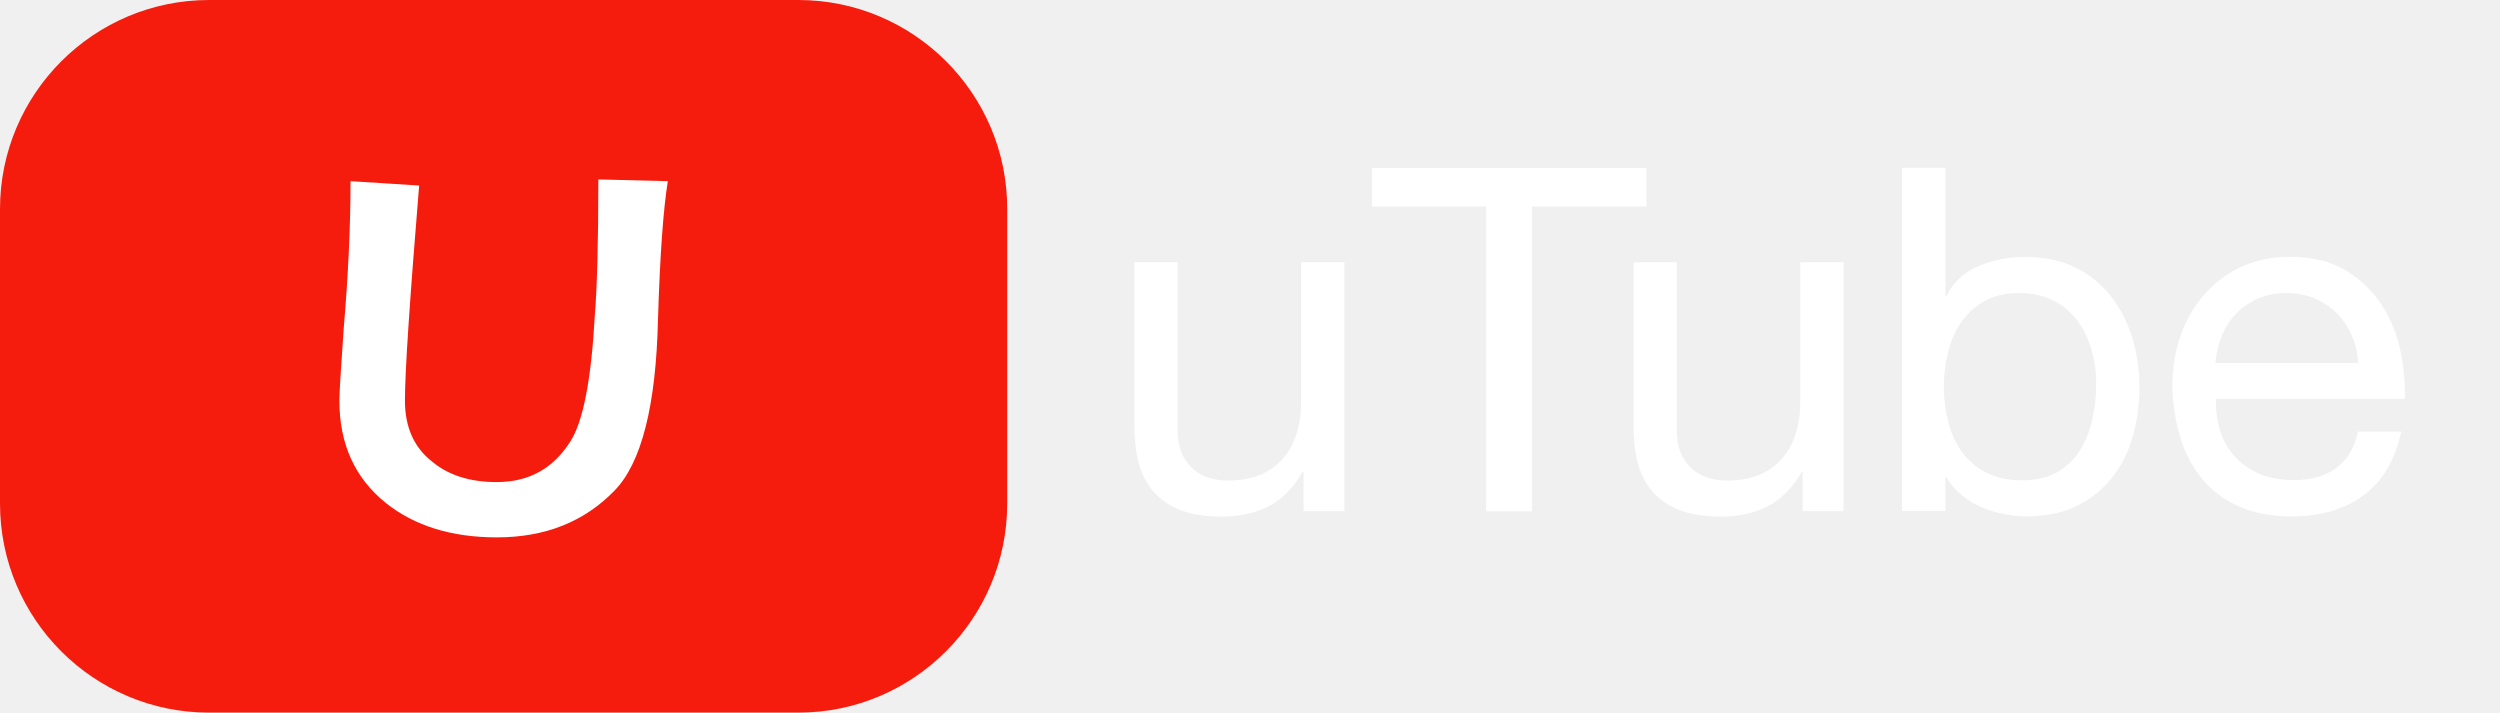
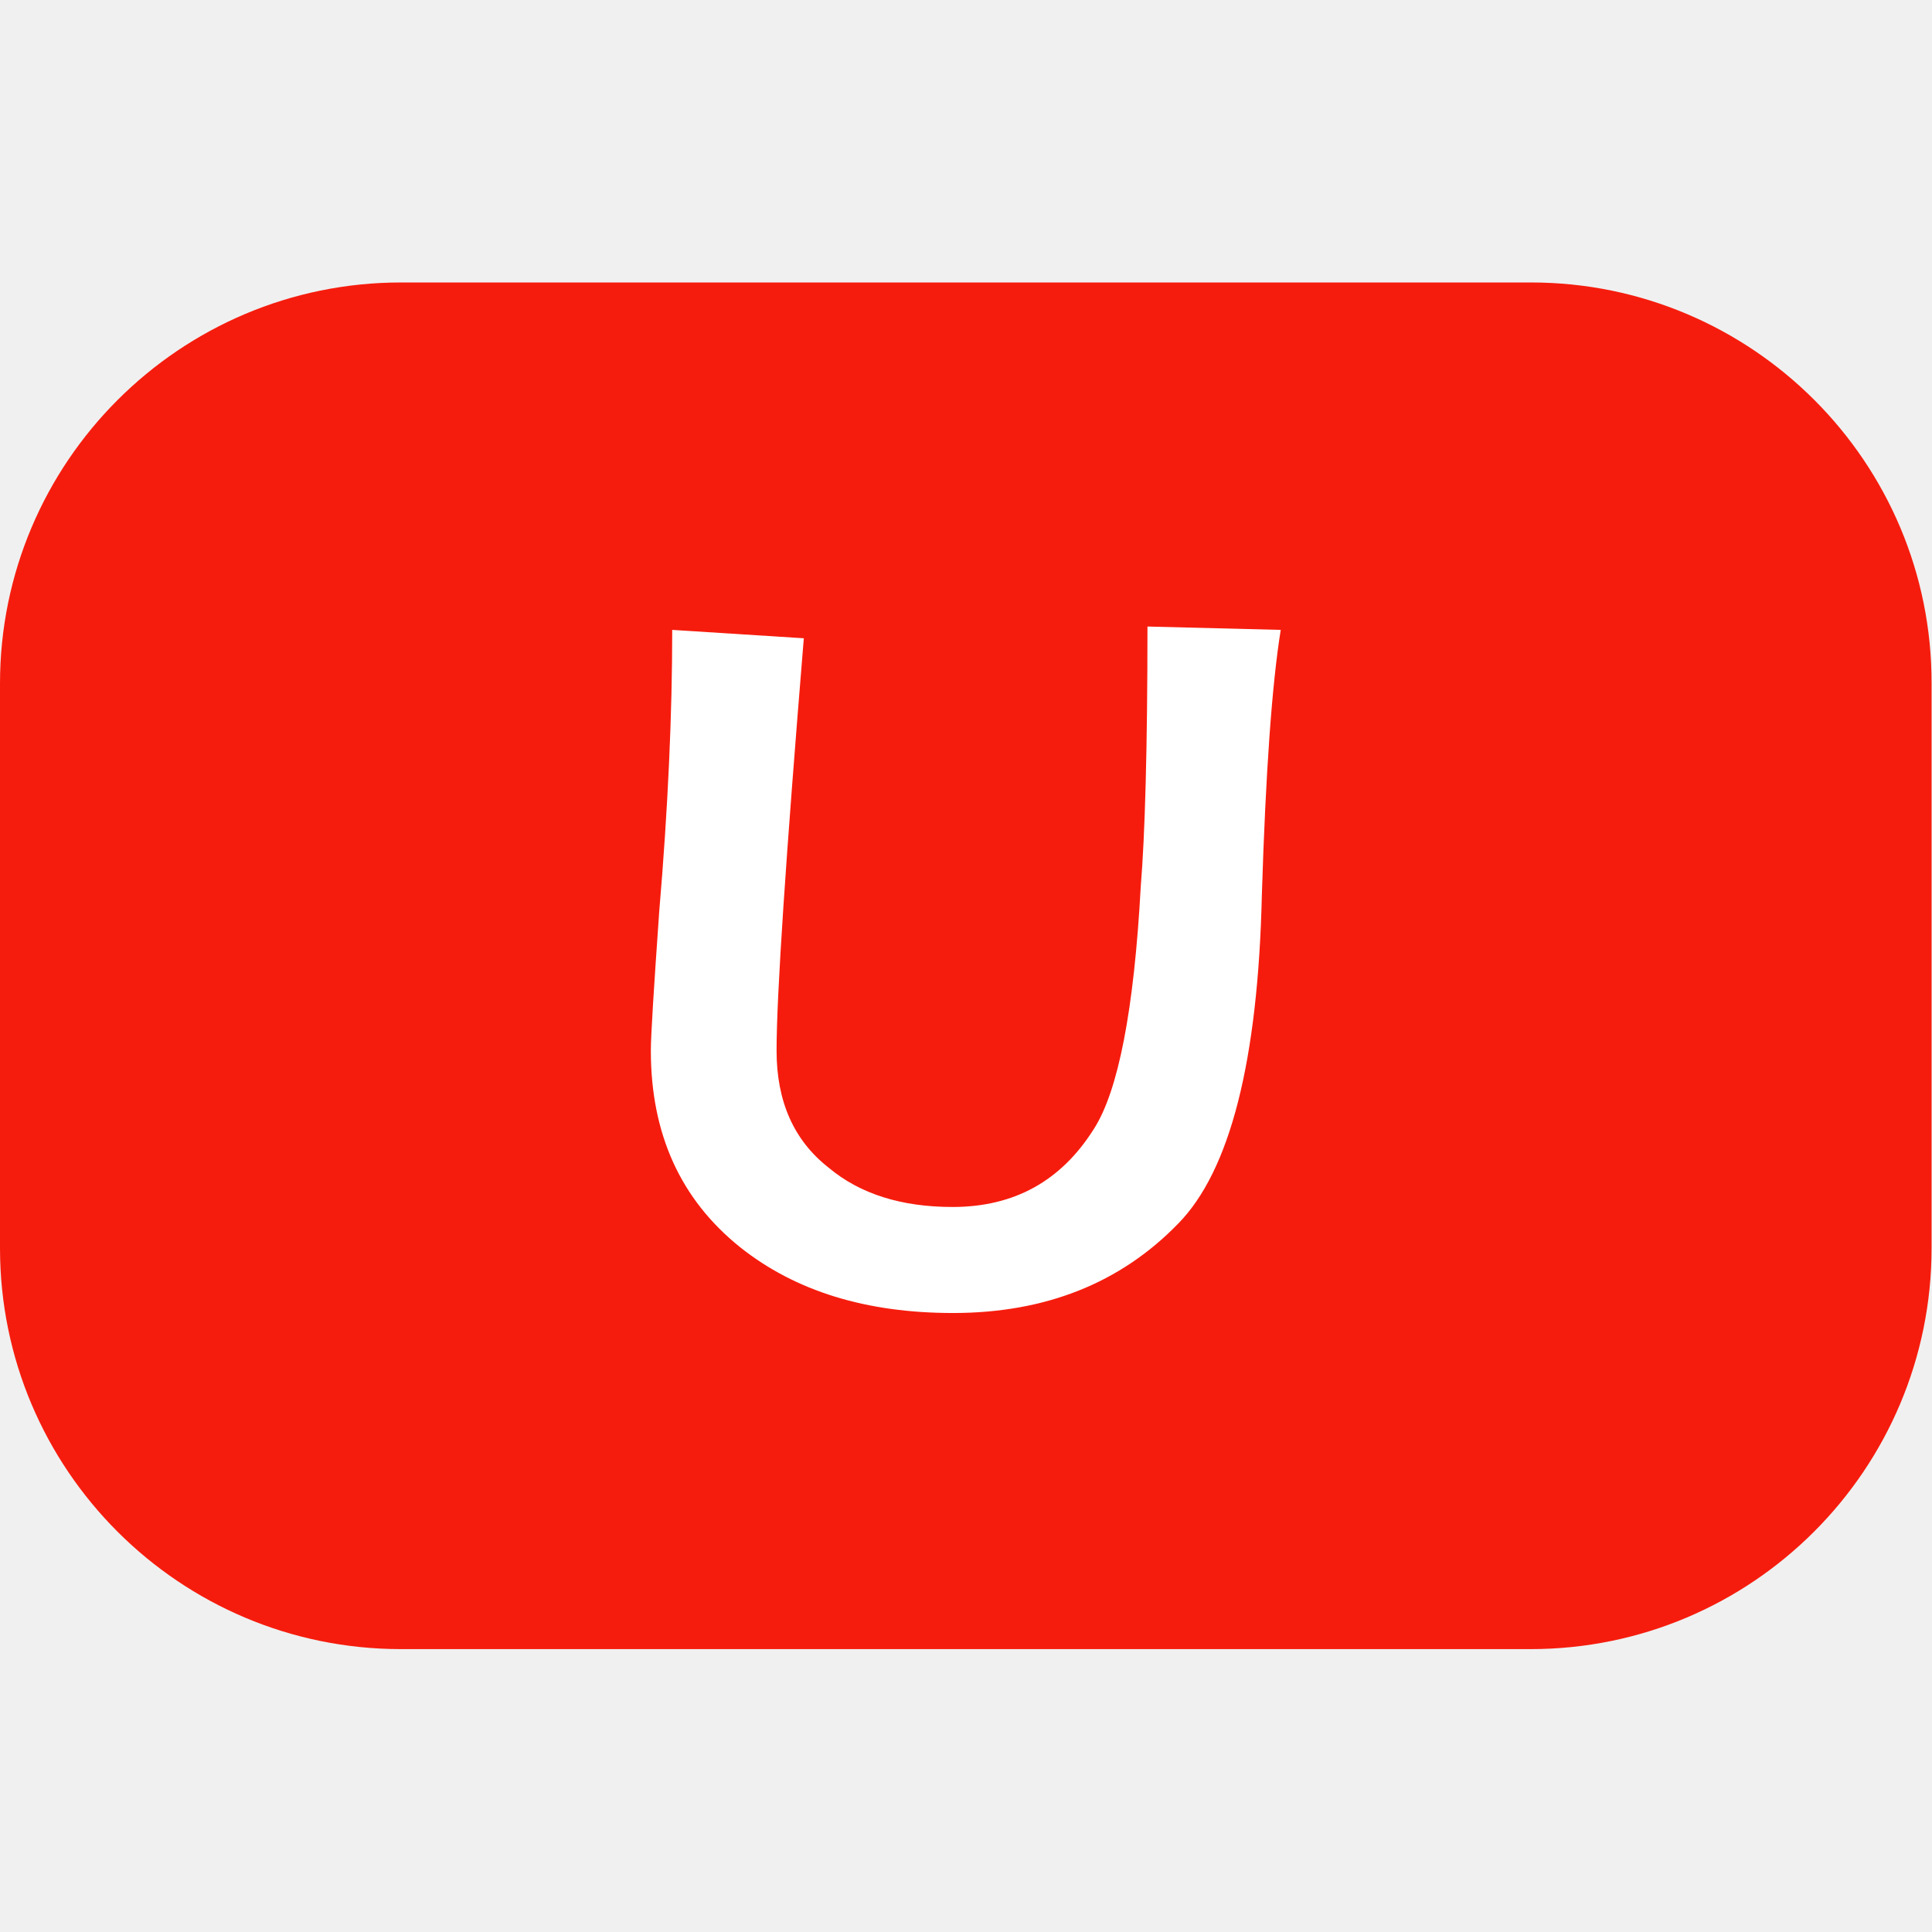
- <svg xmlns="http://www.w3.org/2000/svg" version="1.1" id="Layer_1" x="0px" y="0px" viewBox="0 0 1144 326.2" style="enable-background:new 0 0 1144 326.2;" xml:space="preserve">
+ <svg xmlns="http://www.w3.org/2000/svg" version="1.1" id="Layer_1" x="0px" y="0px" viewBox="0 0 461 461" style="enable-background:new 0 0 461 461;" xml:space="preserve">
  <style type="text/css">
	.st0{fill:#F61C0D;}
- 	.st1{enable-background:new    ;}
- 	.st2{fill:#FFFFFF;}
+ 	.st1{fill:#FFFFFF;}
</style>
-   <g id="a">
- </g>
-   <g id="b">
-     <g id="c">
-       <path class="st0" d="M365.3,0H95.7C42.9,0,0,42.9,0,95.7v134.7c0,52.9,42.9,95.7,95.7,95.7h269.5c52.9,0,95.7-42.9,95.7-95.7V95.7    C461,42.9,418.1,0,365.3,0z" />
-       <g class="st1">
-         <path class="st2" d="M305.6,82.9c-2.1,13-3.6,34.1-4.5,63.1c-0.9,39.8-7.6,66-20,78.6c-13.8,14.2-31.7,21.3-53.7,21.3     c-20.7,0-37.6-5.2-50.8-15.7c-14.2-11.4-21.3-27-21.3-46.9c0-3.6,0.7-14.7,2-33.2c2.1-24.7,3.1-47.1,3.1-67.2l31.4,2     c-4.3,52.4-6.5,85.2-6.5,98.4c0,12.1,4.1,21.4,12.4,27.9c7.5,6.3,17.4,9.4,29.6,9.4c14.7,0,25.9-6.2,33.7-18.6     c5.8-9,9.6-28.3,11.2-57.9c1-12.1,1.6-32.8,1.6-62L305.6,82.9z" />
-       </g>
-     </g>
+   <g>
+     <path class="st0" d="M365.3,67.4H95.7C42.9,67.4,0,110.3,0,163.1v134.7c0,52.9,42.9,95.7,95.7,95.7h269.5   c52.9,0,95.7-42.9,95.7-95.7V163.1C461,110.3,418.1,67.4,365.3,67.4z" />
  </g>
  <g>
-     <path class="st2" d="M596.5,233.9v-18h-0.4c-4,7-9,12.2-15.1,15.5c-6.1,3.3-13.4,5-21.7,5c-7.7,0-14.1-1-19.2-3   c-5.1-2-9.3-4.9-12.4-8.6c-3.2-3.7-5.4-8.1-6.7-13.2c-1.3-5.1-1.9-10.7-1.9-16.8V120h19.8v77c0,7,2,12.6,6.1,16.7   c4.1,4.1,9.7,6.2,16.9,6.2c5.7,0,10.6-0.9,14.8-2.6c4.2-1.8,7.6-4.3,10.4-7.5c2.8-3.2,4.9-7,6.2-11.3c1.4-4.3,2.1-9.1,2.1-14.2V120   h19.8v113.9H596.5z" />
-     <path class="st2" d="M627.8,94.5V76.9h125.6v17.6H701V234h-20.9V94.5H627.8z" />
-     <path class="st2" d="M824.9,233.9v-18h-0.4c-4,7-9,12.2-15.1,15.5c-6.1,3.3-13.4,5-21.7,5c-7.7,0-14.1-1-19.2-3   c-5.1-2-9.3-4.9-12.4-8.6c-3.2-3.7-5.4-8.1-6.7-13.2c-1.3-5.1-1.9-10.7-1.9-16.8V120h19.8v77c0,7,2,12.6,6.1,16.7   c4.1,4.1,9.7,6.2,16.9,6.2c5.7,0,10.6-0.9,14.8-2.6c4.2-1.8,7.6-4.3,10.4-7.5c2.8-3.2,4.9-7,6.2-11.3c1.4-4.3,2.1-9.1,2.1-14.2V120   h19.8v113.9H824.9z" />
-     <path class="st2" d="M890.2,76.9v58.7h0.4c3.1-6.3,7.9-10.9,14.5-13.7c6.6-2.9,13.8-4.3,21.7-4.3c8.8,0,16.4,1.6,22.9,4.8   c6.5,3.2,11.9,7.6,16.2,13.1c4.3,5.5,7.6,11.8,9.8,19c2.2,7.2,3.3,14.8,3.3,22.8c0,8.1-1.1,15.7-3.2,22.9   c-2.1,7.2-5.3,13.5-9.7,18.8c-4.3,5.4-9.7,9.6-16.2,12.7c-6.5,3.1-14.1,4.6-22.7,4.6c-2.8,0-5.9-0.3-9.3-0.9   c-3.4-0.6-6.8-1.6-10.2-2.9c-3.4-1.3-6.5-3.2-9.5-5.5s-5.5-5.2-7.6-8.6h-0.4v15.4h-19.8v-157H890.2z M957.2,160.5   c-1.4-5-3.5-9.5-6.4-13.5c-2.9-3.9-6.5-7.1-11-9.4c-4.5-2.3-9.7-3.5-15.7-3.5c-6.3,0-11.6,1.2-16,3.7c-4.4,2.5-8,5.7-10.7,9.8   c-2.8,4-4.8,8.6-6,13.7c-1.2,5.1-1.9,10.3-1.9,15.6c0,5.6,0.7,10.9,2,16.1c1.3,5.2,3.4,9.8,6.2,13.7c2.9,4,6.5,7.1,11.1,9.5   c4.5,2.4,10,3.6,16.4,3.6c6.4,0,11.8-1.2,16.1-3.7c4.3-2.5,7.8-5.8,10.4-9.9c2.6-4.1,4.5-8.8,5.7-14c1.2-5.3,1.8-10.7,1.8-16.2   C959.3,170.7,958.6,165.6,957.2,160.5z" />
-     <path class="st2" d="M1081.6,226.6c-8.7,6.5-19.7,9.7-33,9.7c-9.1,0-17-1.5-23.7-4.4c-6.7-2.9-12.3-7-16.8-12.3   c-4.5-5.3-8-11.6-10.2-18.9c-2.3-7.3-3.6-15.3-3.8-24c0-8.7,1.3-16.6,4-23.8c2.6-7.2,6.3-13.4,11.1-18.7   c4.8-5.3,10.4-9.4,16.9-12.3c6.5-2.9,13.7-4.4,21.5-4.4c10.4,0,19,2.1,25.9,6.3c6.9,4.2,12.3,9.5,16.5,15.9   c4.1,6.4,7,13.5,8.5,21.1c1.3,6.4,2,12.6,2,18.4c0,1,0,2.1,0,3.3h-86.5c0,0.4,0,0.9,0,1.5c0,4.4,0.6,8.6,1.8,12.7   c1.3,4.4,3.4,8.3,6.4,11.7c2.9,3.4,6.7,6.2,11.2,8.2c4.5,2,9.9,3.1,16.1,3.1c7.9,0,14.4-1.8,19.5-5.5c5.1-3.7,8.4-9.2,10-16.7h19.8   C1096,210.5,1090.3,220.2,1081.6,226.6z M1076.2,153.6c-1.7-3.9-4-7.4-6.8-10.2c-2.9-2.9-6.2-5.1-10.1-6.8   c-3.9-1.7-8.2-2.5-12.9-2.5c-4.8,0-9.2,0.8-13.1,2.5c-3.9,1.7-7.2,4-10,6.9c-2.8,2.9-5,6.3-6.6,10.2c-1.6,3.9-2.6,8-2.9,12.4h65.3   C1078.9,161.7,1077.9,157.6,1076.2,153.6z" />
+     <path class="st1" d="M305.6,150.3c-2.1,13-3.6,34.1-4.5,63.1c-0.9,39.8-7.6,66-20,78.6c-13.8,14.2-31.7,21.3-53.7,21.3   c-20.7,0-37.6-5.2-50.8-15.7c-14.2-11.4-21.3-27-21.3-46.9c0-3.6,0.7-14.7,2-33.2c2.1-24.7,3.1-47.1,3.1-67.2l31.4,2   c-4.3,52.4-6.5,85.2-6.5,98.4c0,12.1,4.1,21.4,12.4,27.9c7.5,6.3,17.4,9.4,29.6,9.4c14.7,0,25.9-6.2,33.7-18.6   c5.8-9,9.6-28.3,11.2-57.9c1-12.1,1.6-32.8,1.6-62L305.6,150.3z" />
  </g>
</svg>
